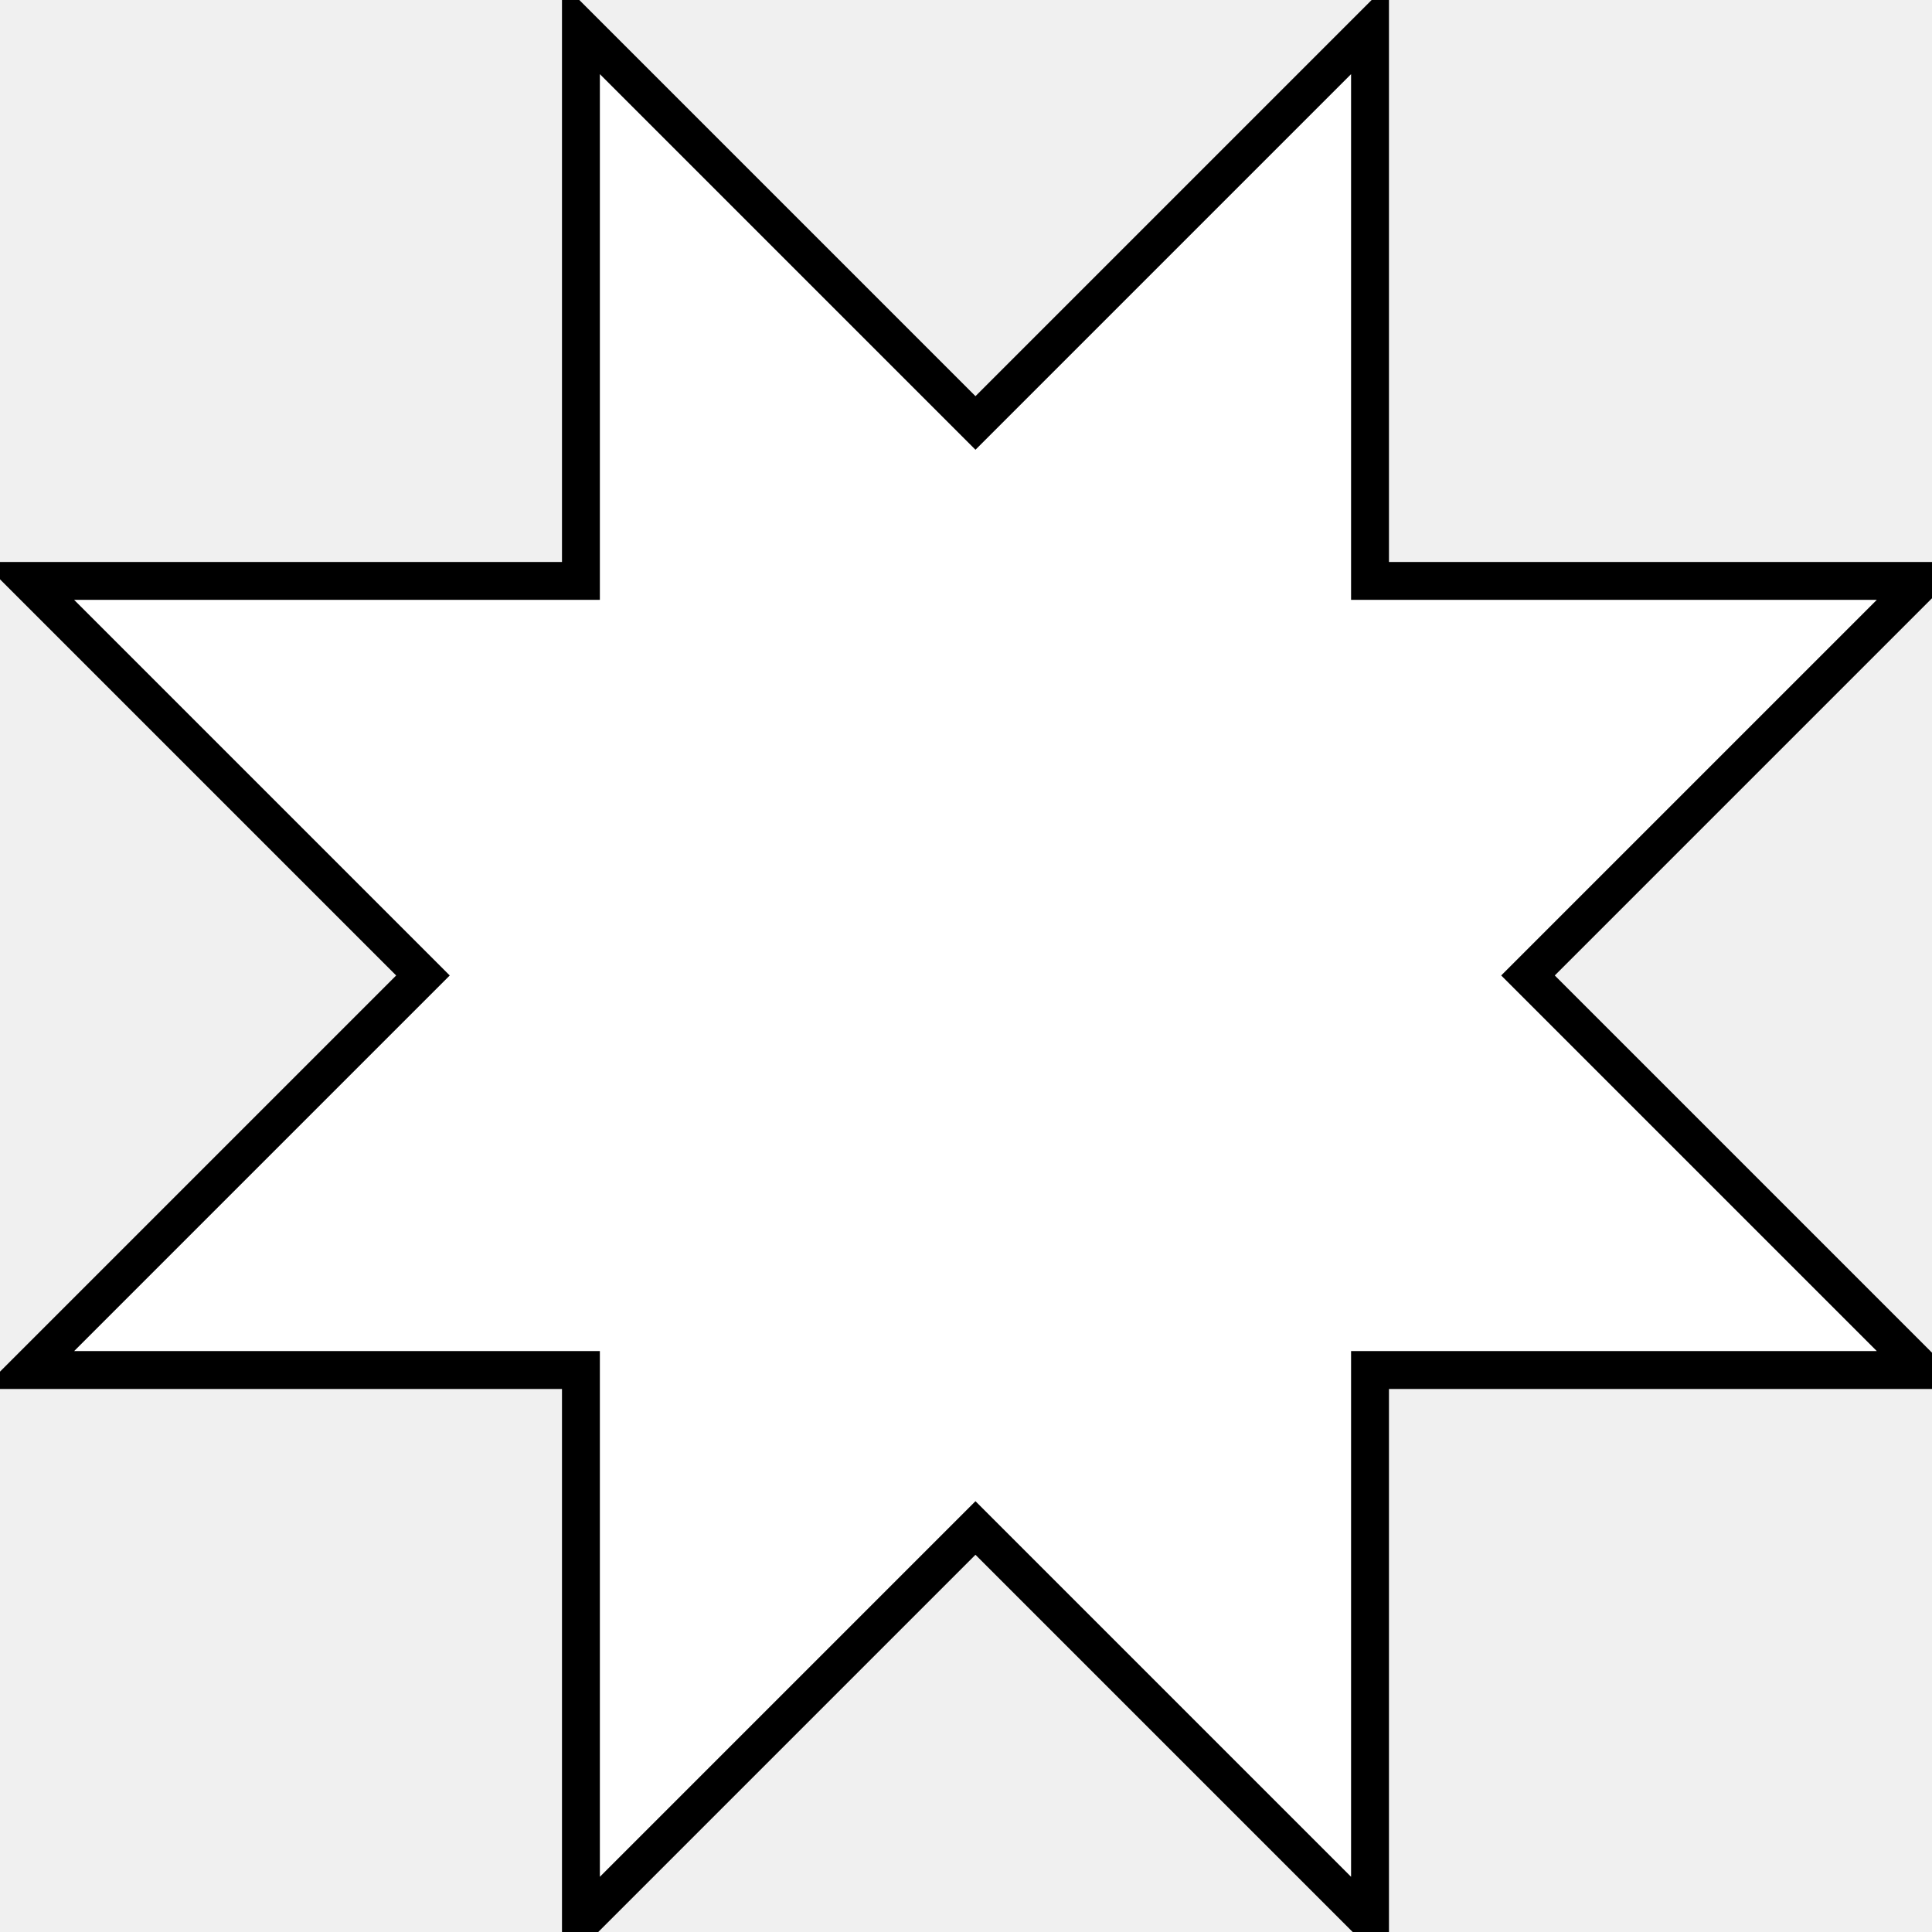
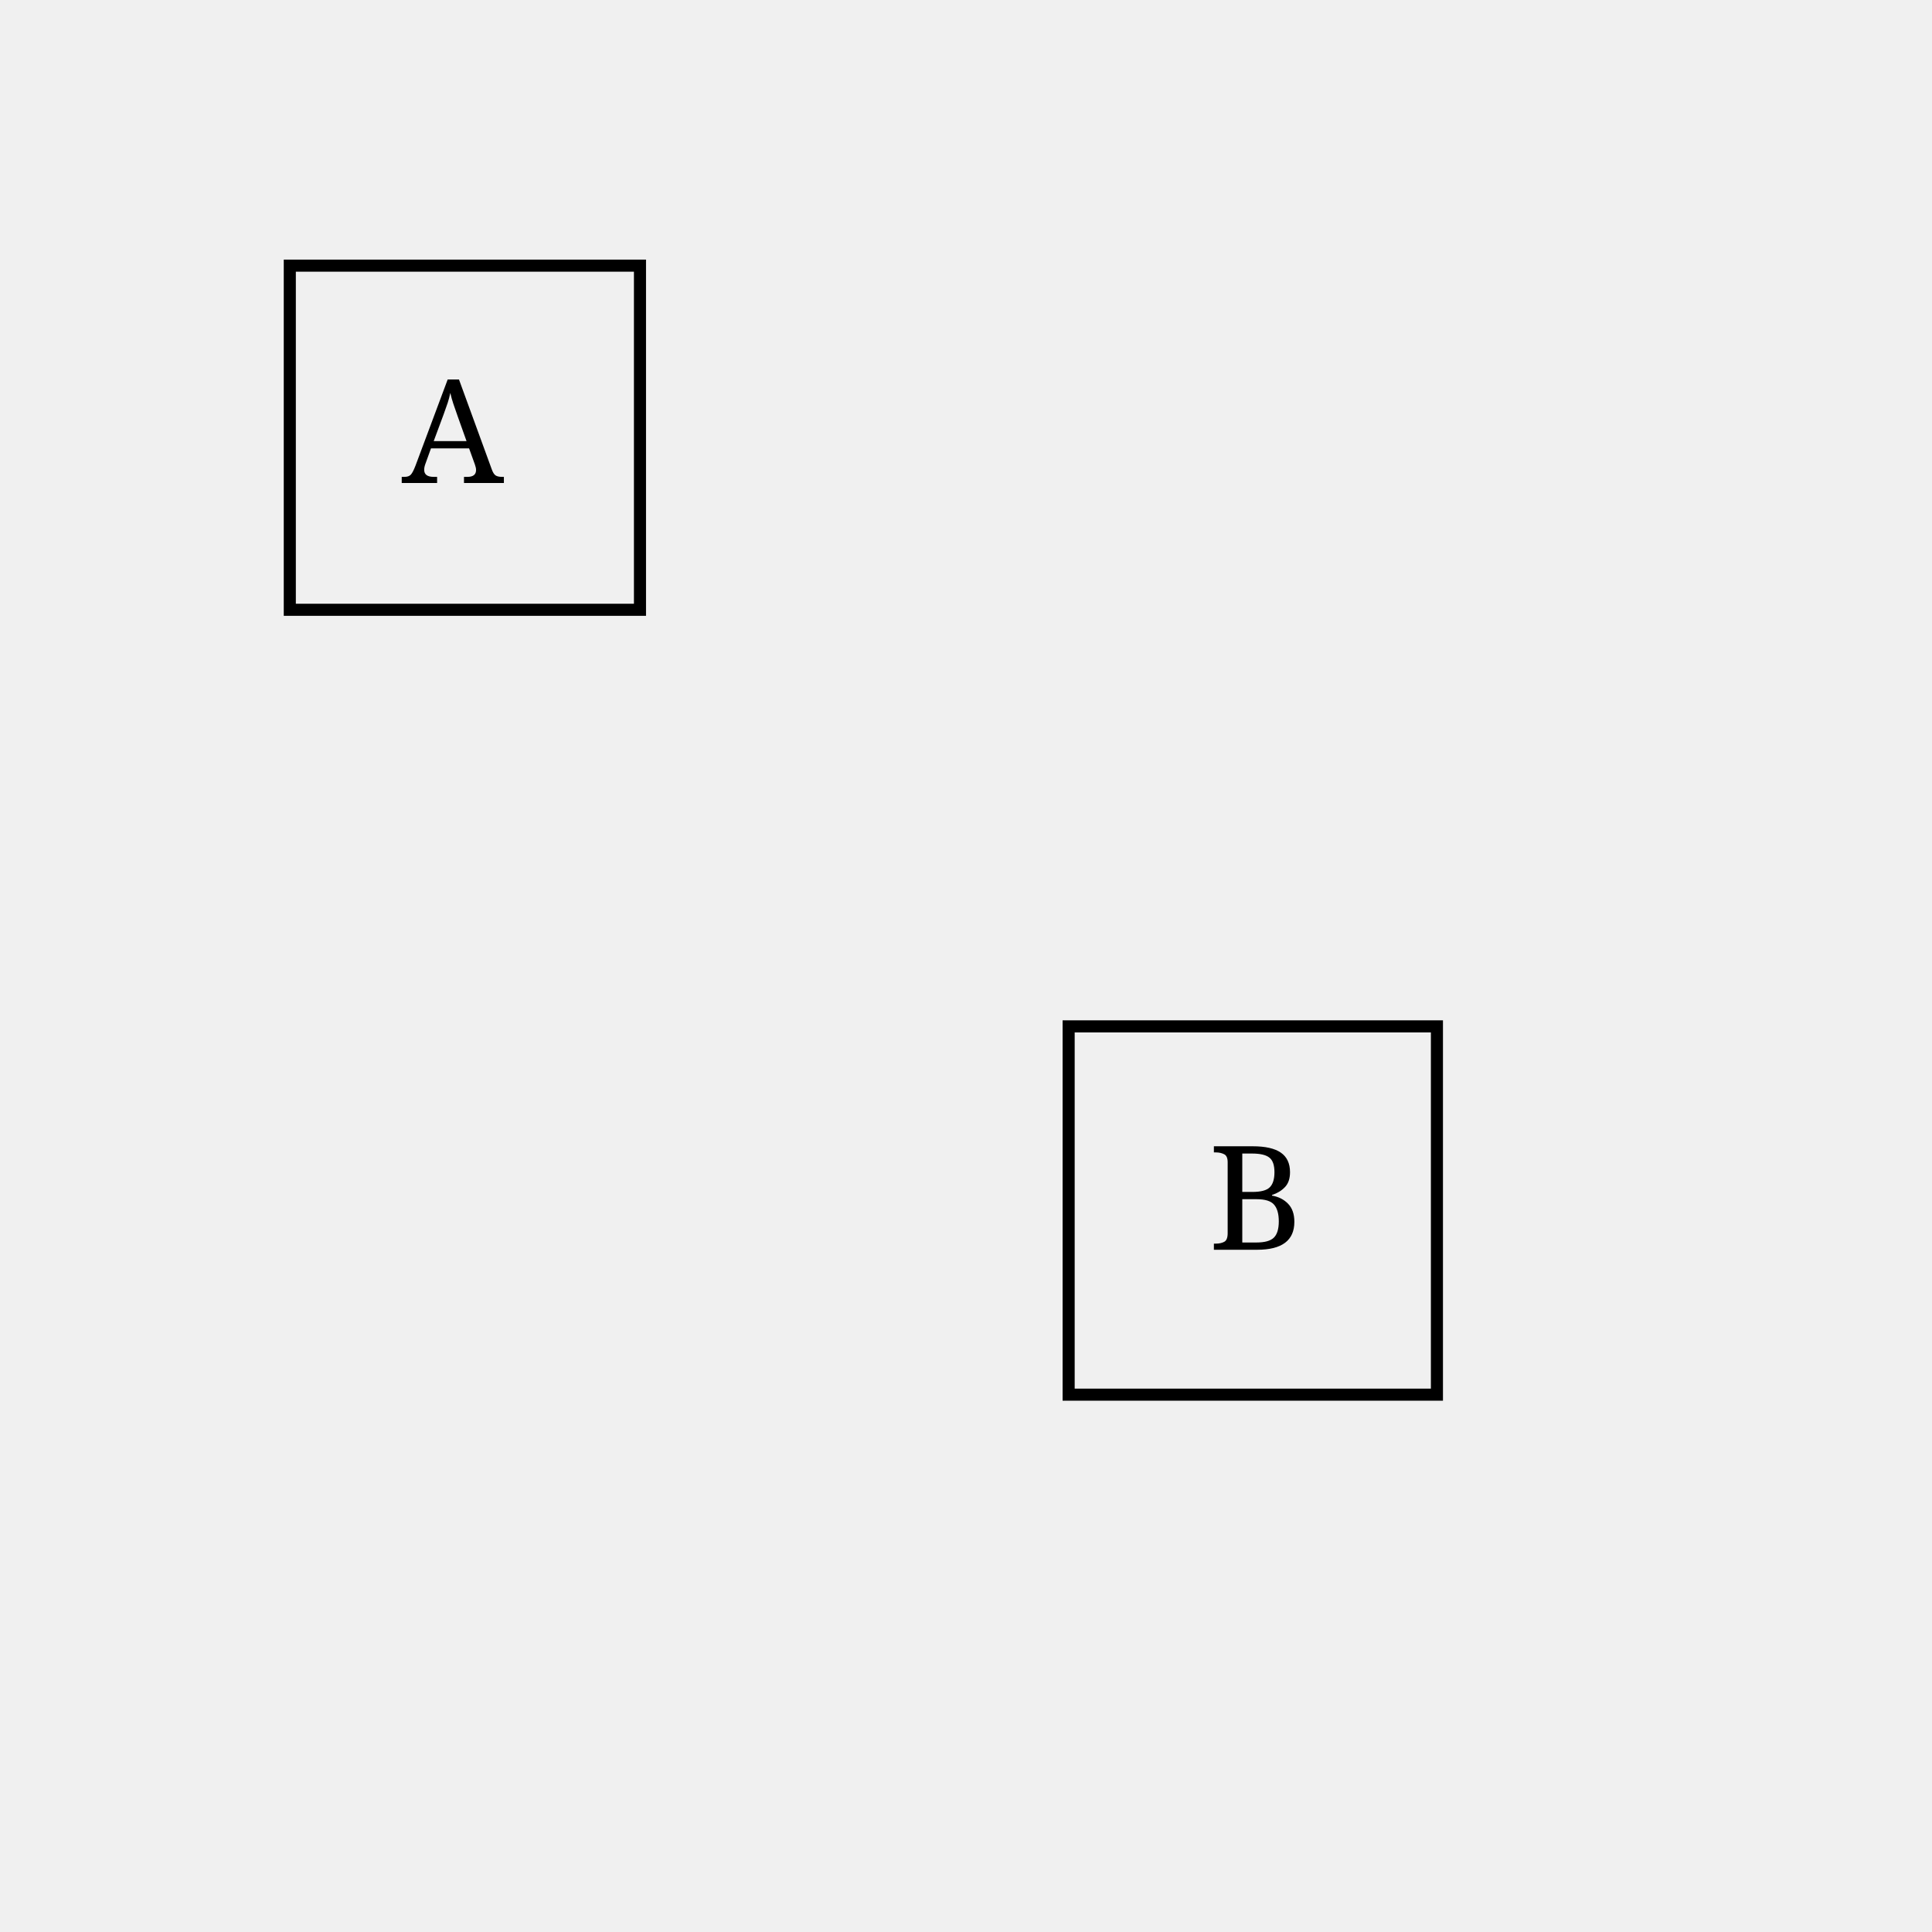
- <svg xmlns="http://www.w3.org/2000/svg" width="102px" height="102px" version="1.1" style="background-color: rgb(255, 255, 255);">
-   <defs />
-   <g id="star" transform="translate(0.5,0.5)">
-     <path d="M 30.17 30.17 L 30.17 1 L 51 21.83 L 71.83 1 L 71.83 30.17 L 101 30.17 L 80.17 51 L 101 71.83 L 71.83 71.83 L 71.83 101 L 51 80.17 L 30.17 101 L 30.17 71.83 L 1 71.83 L 21.83 51 L 1 30.17 Z" fill="#ffffff" stroke="#000000" stroke-width="2" stroke-miterlimit="10" transform="rotate(270,51,51)" pointer-events="none" />
+ <svg xmlns="http://www.w3.org/2000/svg" width="320" height="320">
+   <g id="a" class="layer">
+     <rect stroke="#000000" height="57" width="58" y="44" x="48" stroke-width="2" fill="none" />
+     <text id="c" xml:space="preserve" text-anchor="middle" font-family="serif" font-size="24" y="80" x="75" stroke-linecap="null" stroke-linejoin="null" stroke-dasharray="null" stroke-width="0" stroke="#000000" fill="#000000">A</text>
+   </g>
+   <g id="b" class="layer">
+     <rect height="61" width="61" y="170" x="177" stroke-linecap="null" stroke-linejoin="null" stroke-dasharray="null" stroke-width="2" stroke="#000000" fill="none" />
+     <text id="d" style="cursor: move;" xml:space="preserve" text-anchor="middle" font-family="serif" font-size="24" y="207" x="208" stroke-linecap="null" stroke-linejoin="null" stroke-dasharray="null" stroke-width="0" stroke="#000000" fill="#000000">B</text>
  </g>
</svg>
